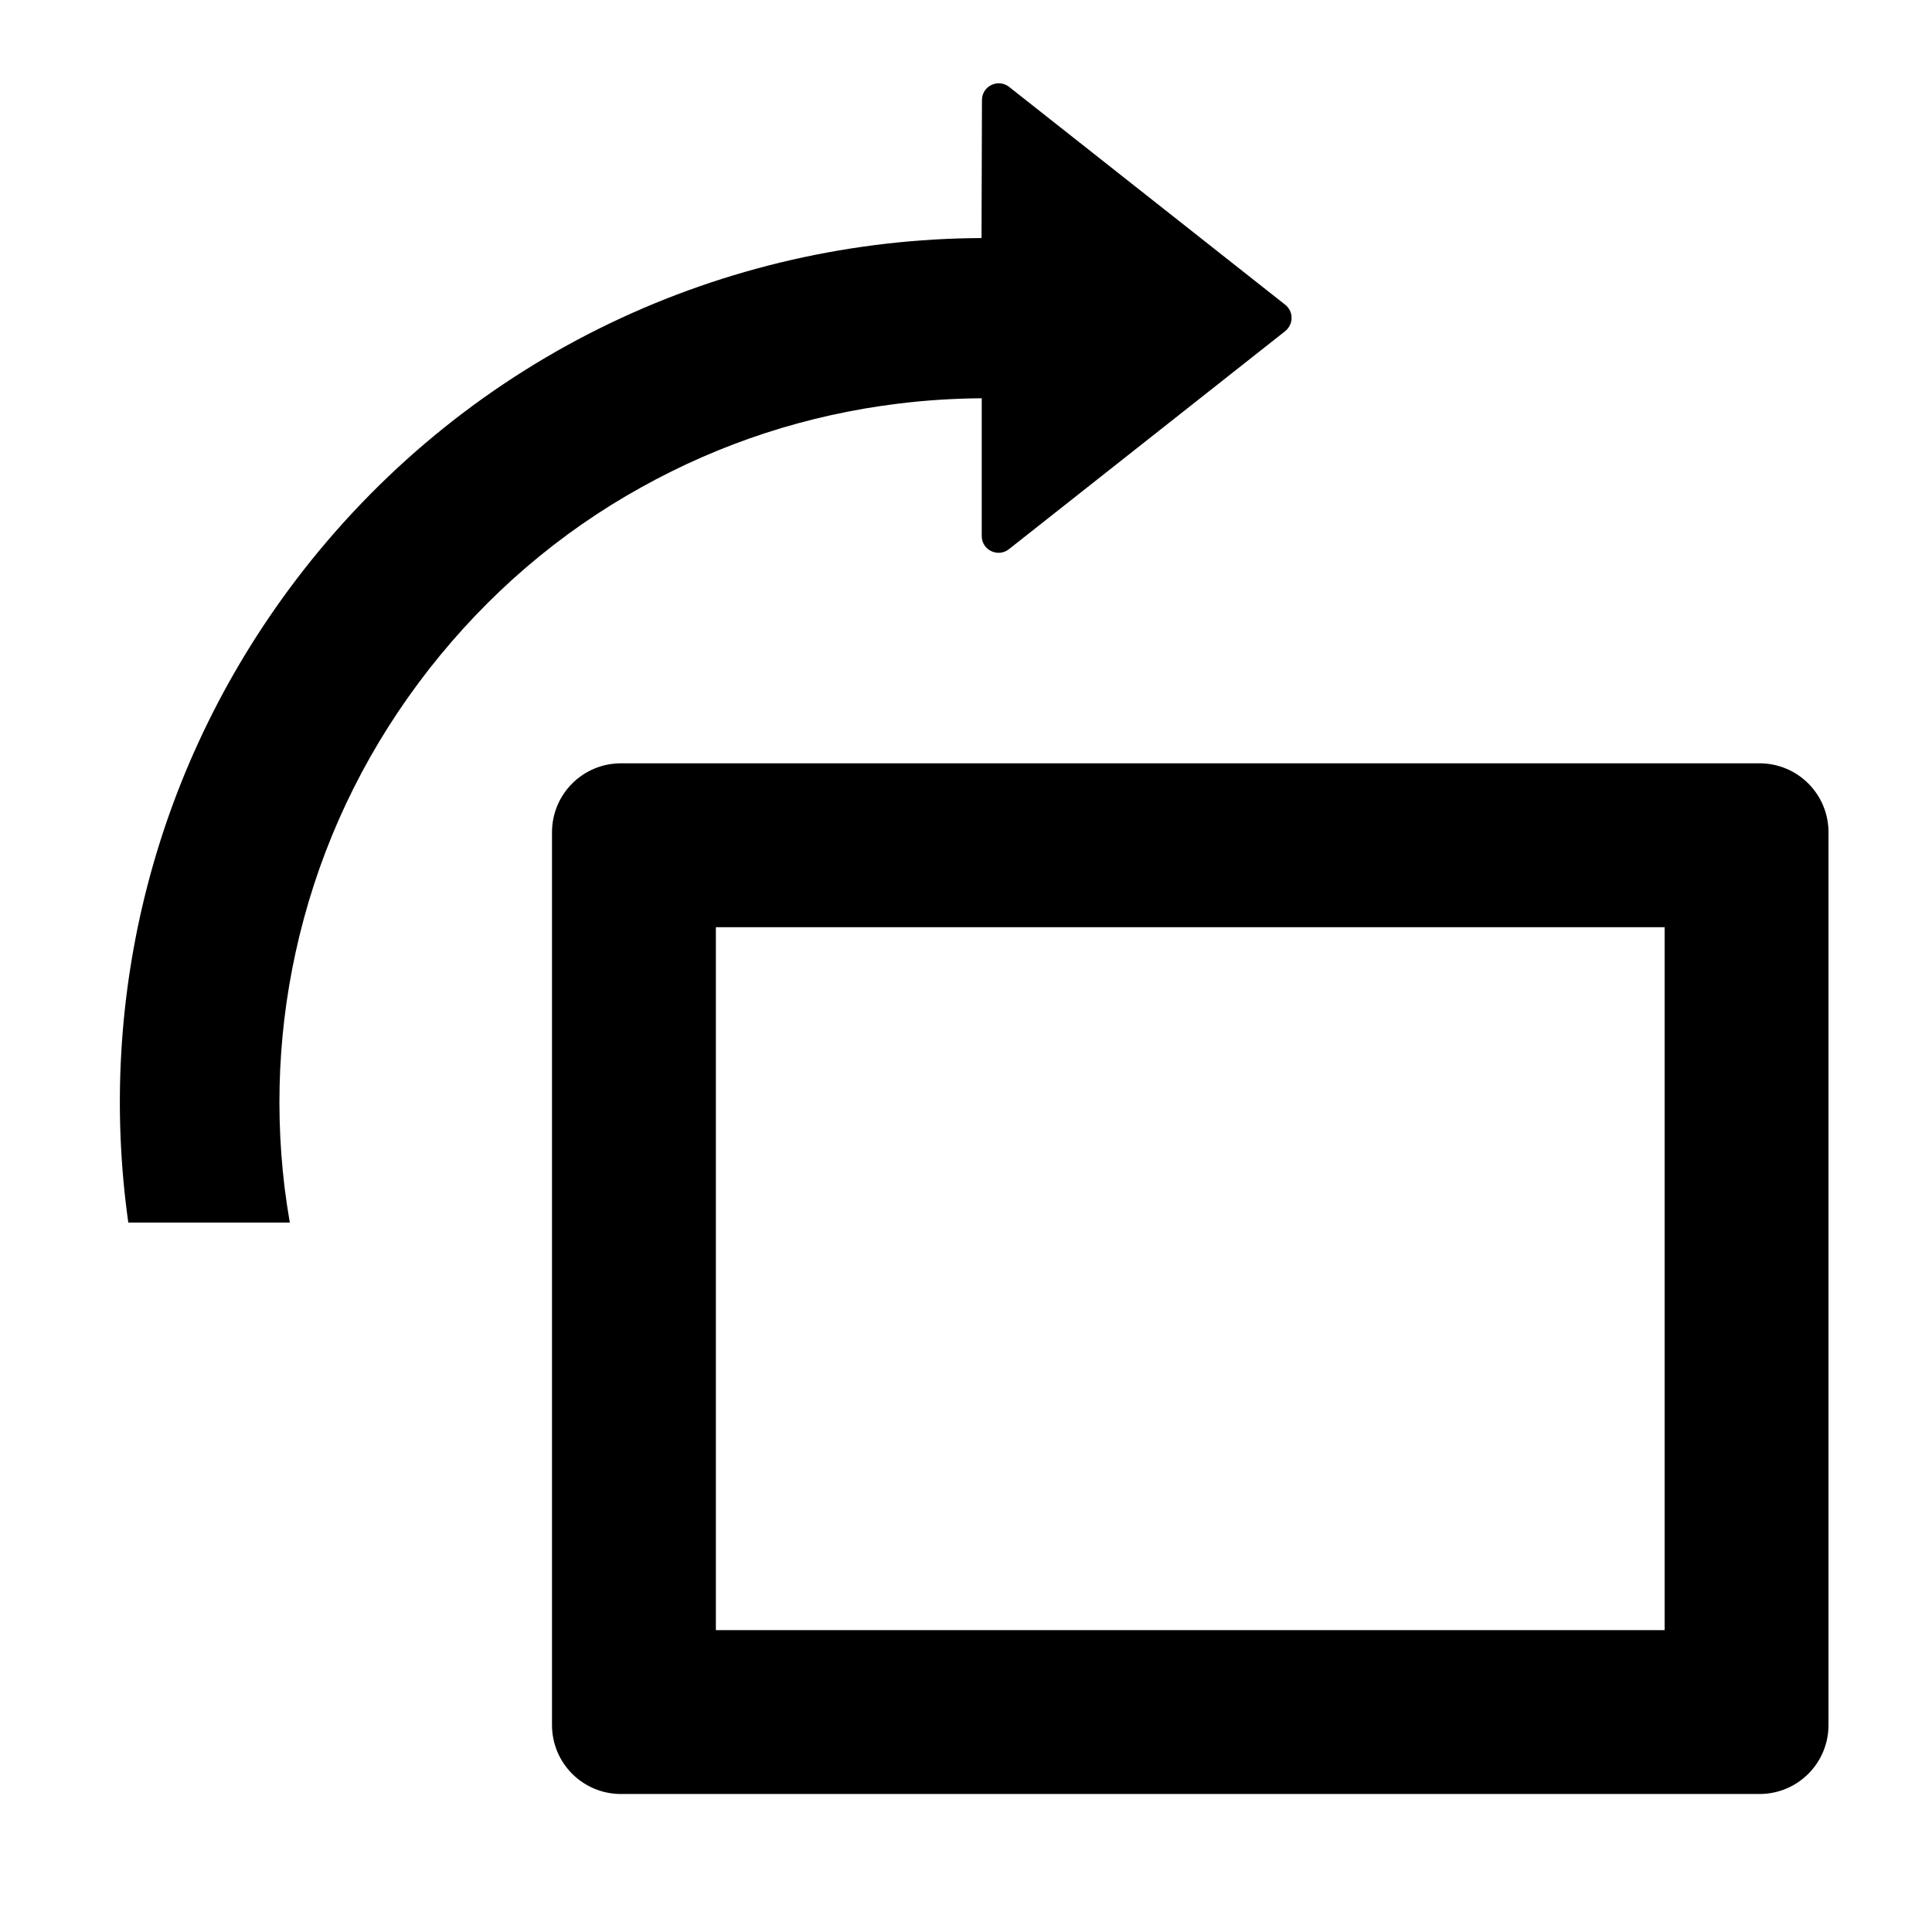
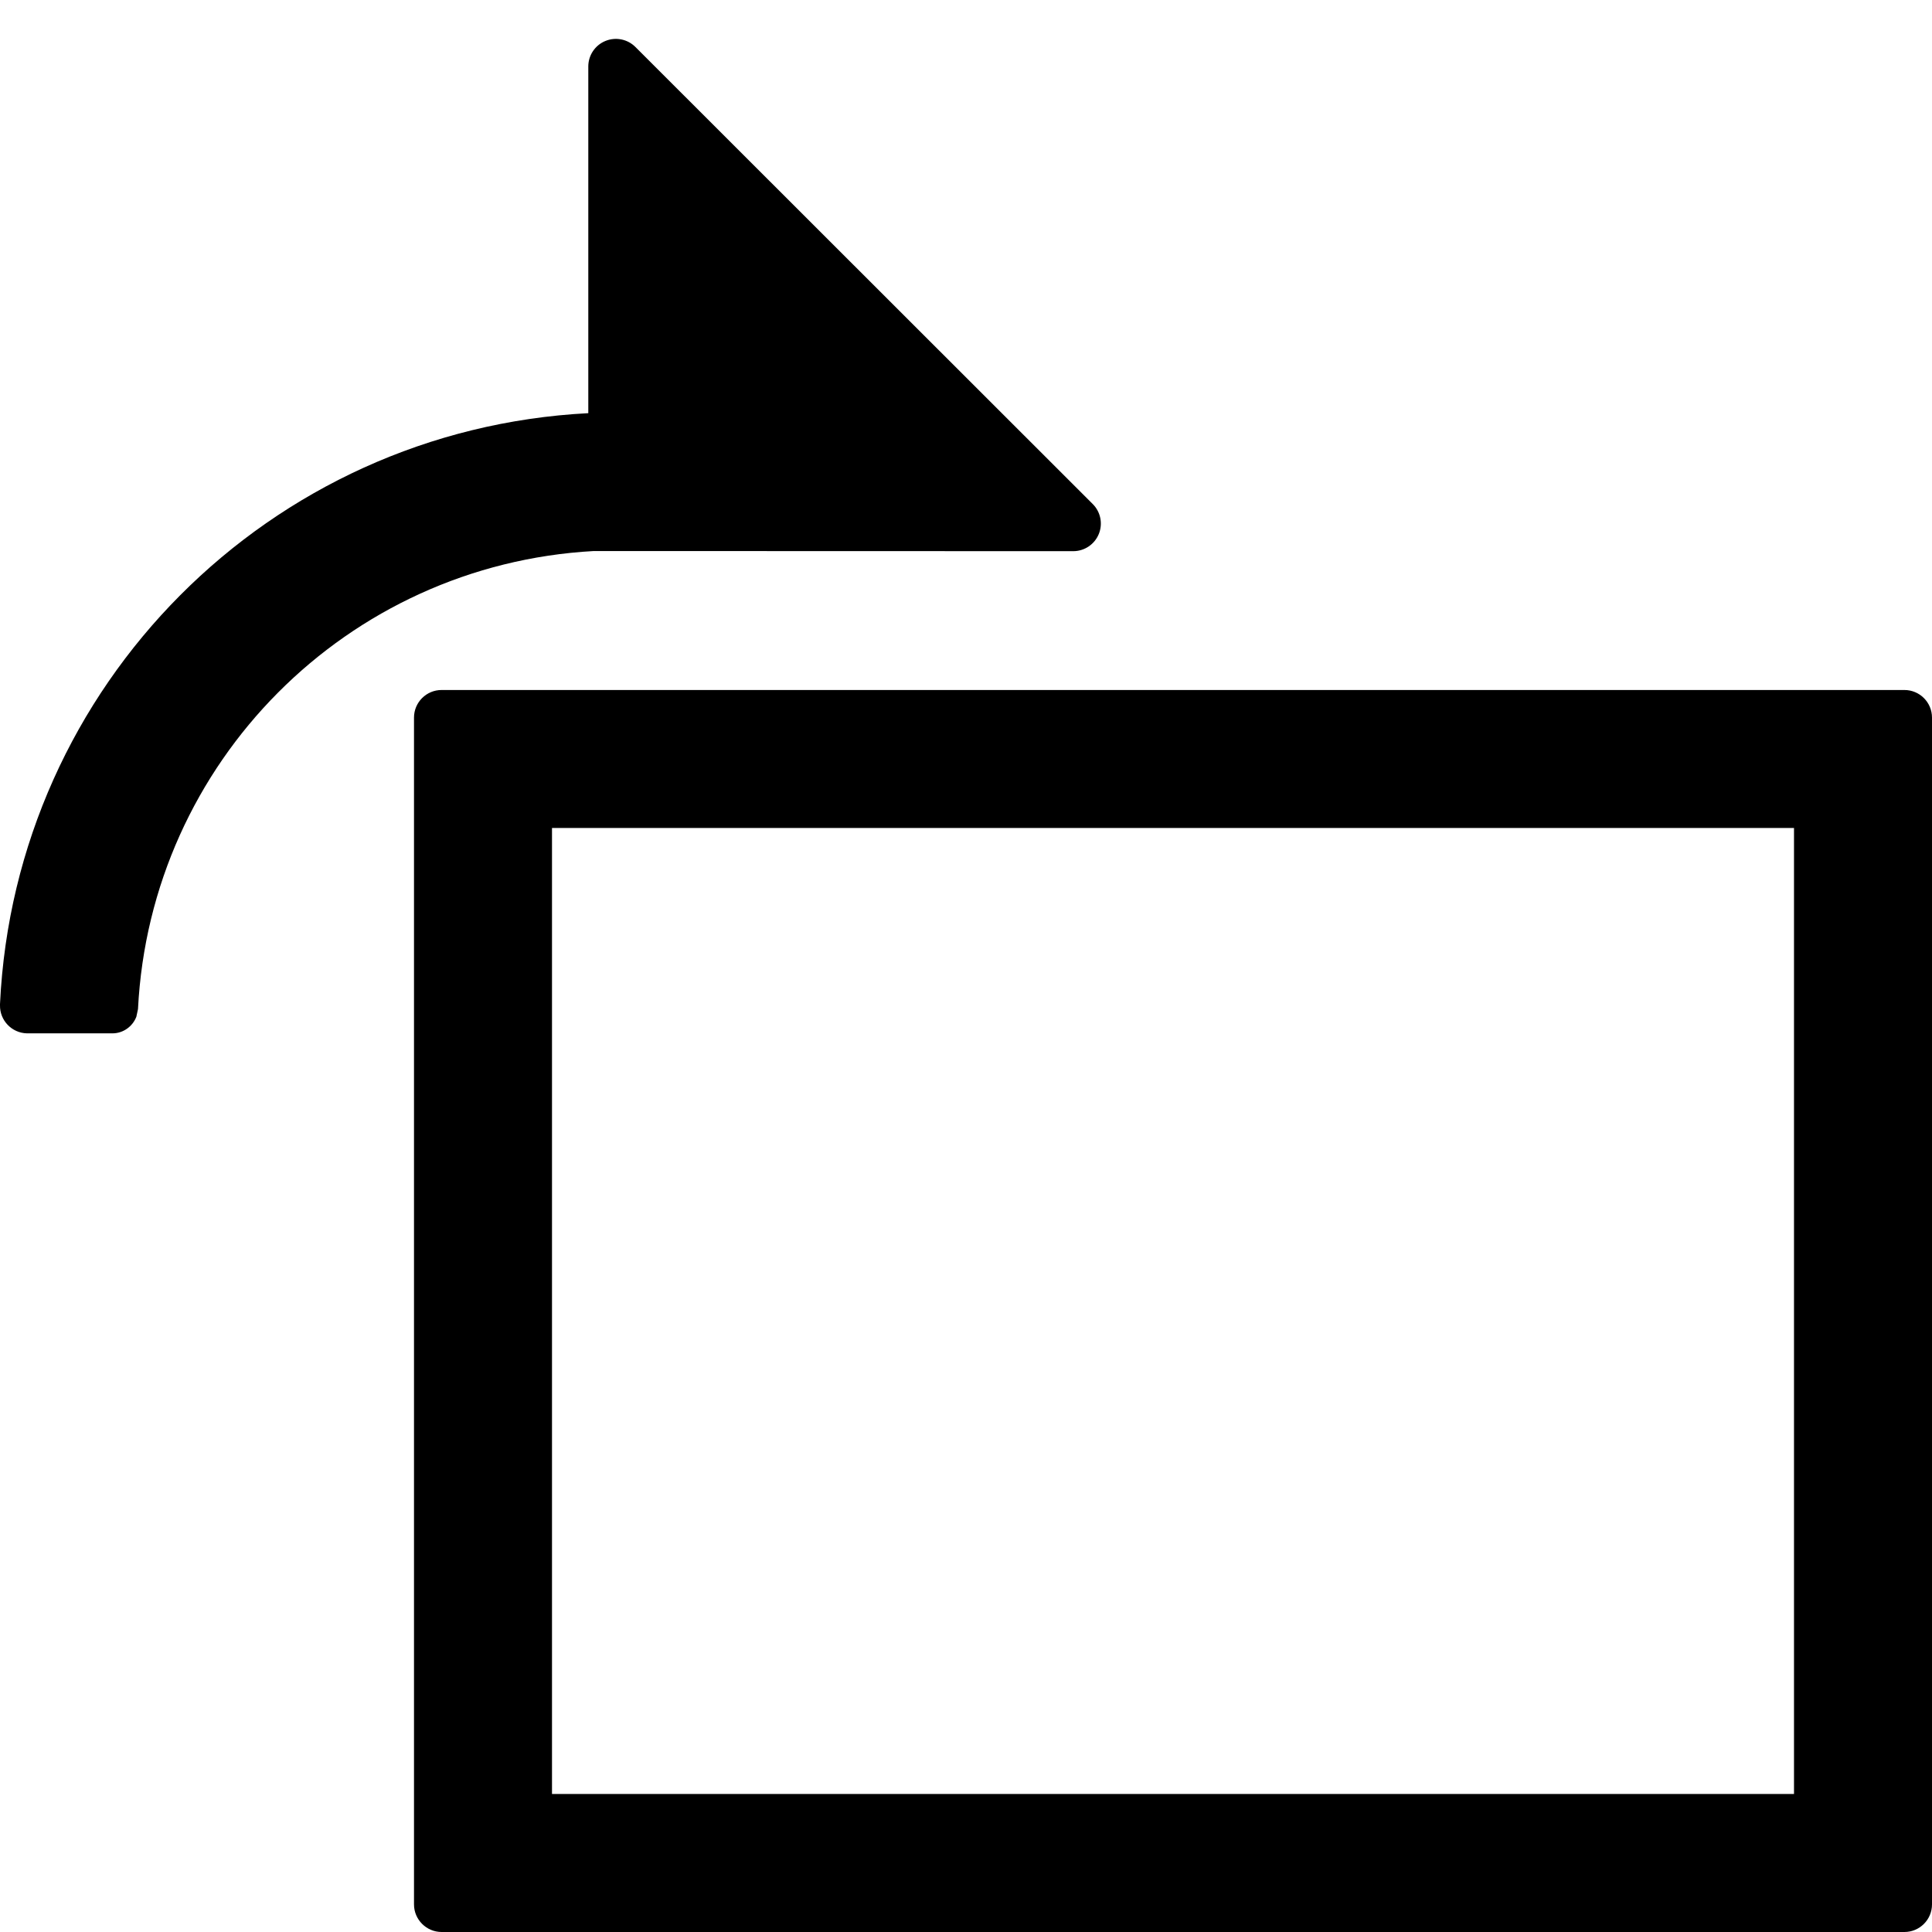
<svg viewBox="64 64 896 896">
-   <defs>
-     <style />
-   </defs>
-   <path d="M480.5 251.2c13-1.6 25.9-2.4 38.8-2.5v63.9c0 6.5 7.5 10.1 12.6 6.1L660 217.6c4-3.2 4-9.2 0-12.3l-128-101c-5.1-4-12.6-.4-12.6 6.1l-.2 64c-118.6.5-235.8 53.4-314.6 154.2-69.6 89.2-95.7 198.6-81.1 302.4h74.9c-.9-5.3-1.7-10.7-2.4-16.1-5.1-42.1-2.1-84.1 8.9-124.8 11.4-42.2 31-81.1 58.1-115.8 27.2-34.7 60.3-63.2 98.4-84.3 37-20.6 76.9-33.6 119.1-38.8z" />
-   <path d="M880 418H352c-17.7 0-32 14.3-32 32v414c0 17.7 14.3 32 32 32h528c17.7 0 32-14.3 32-32V450c0-17.7-14.3-32-32-32zm-44 402H396V494h440v326z" />
+   <path d="M256 396.8v550.4c0 7.04 5.76 12.8 12.8 12.8h678.4a12.8 12.8 0 0 0 12.8-12.8V396.8a12.8 12.8 0 0 0-12.8-12.8H268.8a12.8 12.8 0 0 0-12.8 12.8zm64 51.2h576v448H320V448zm241.792-128.384a12.8 12.8 0 0 0 8.96-21.888L358.72 85.824a12.8 12.8 0 0 0-21.888 9.024v160.768A288 288 0 0 0 64 529.664v.512a12.8 12.8 0 0 0 12.48 13.056h39.68c4.992 0 9.344-3.2 11.072-7.68l.768-3.584a224 224 0 0 1 211.392-212.416z" />
</svg>
